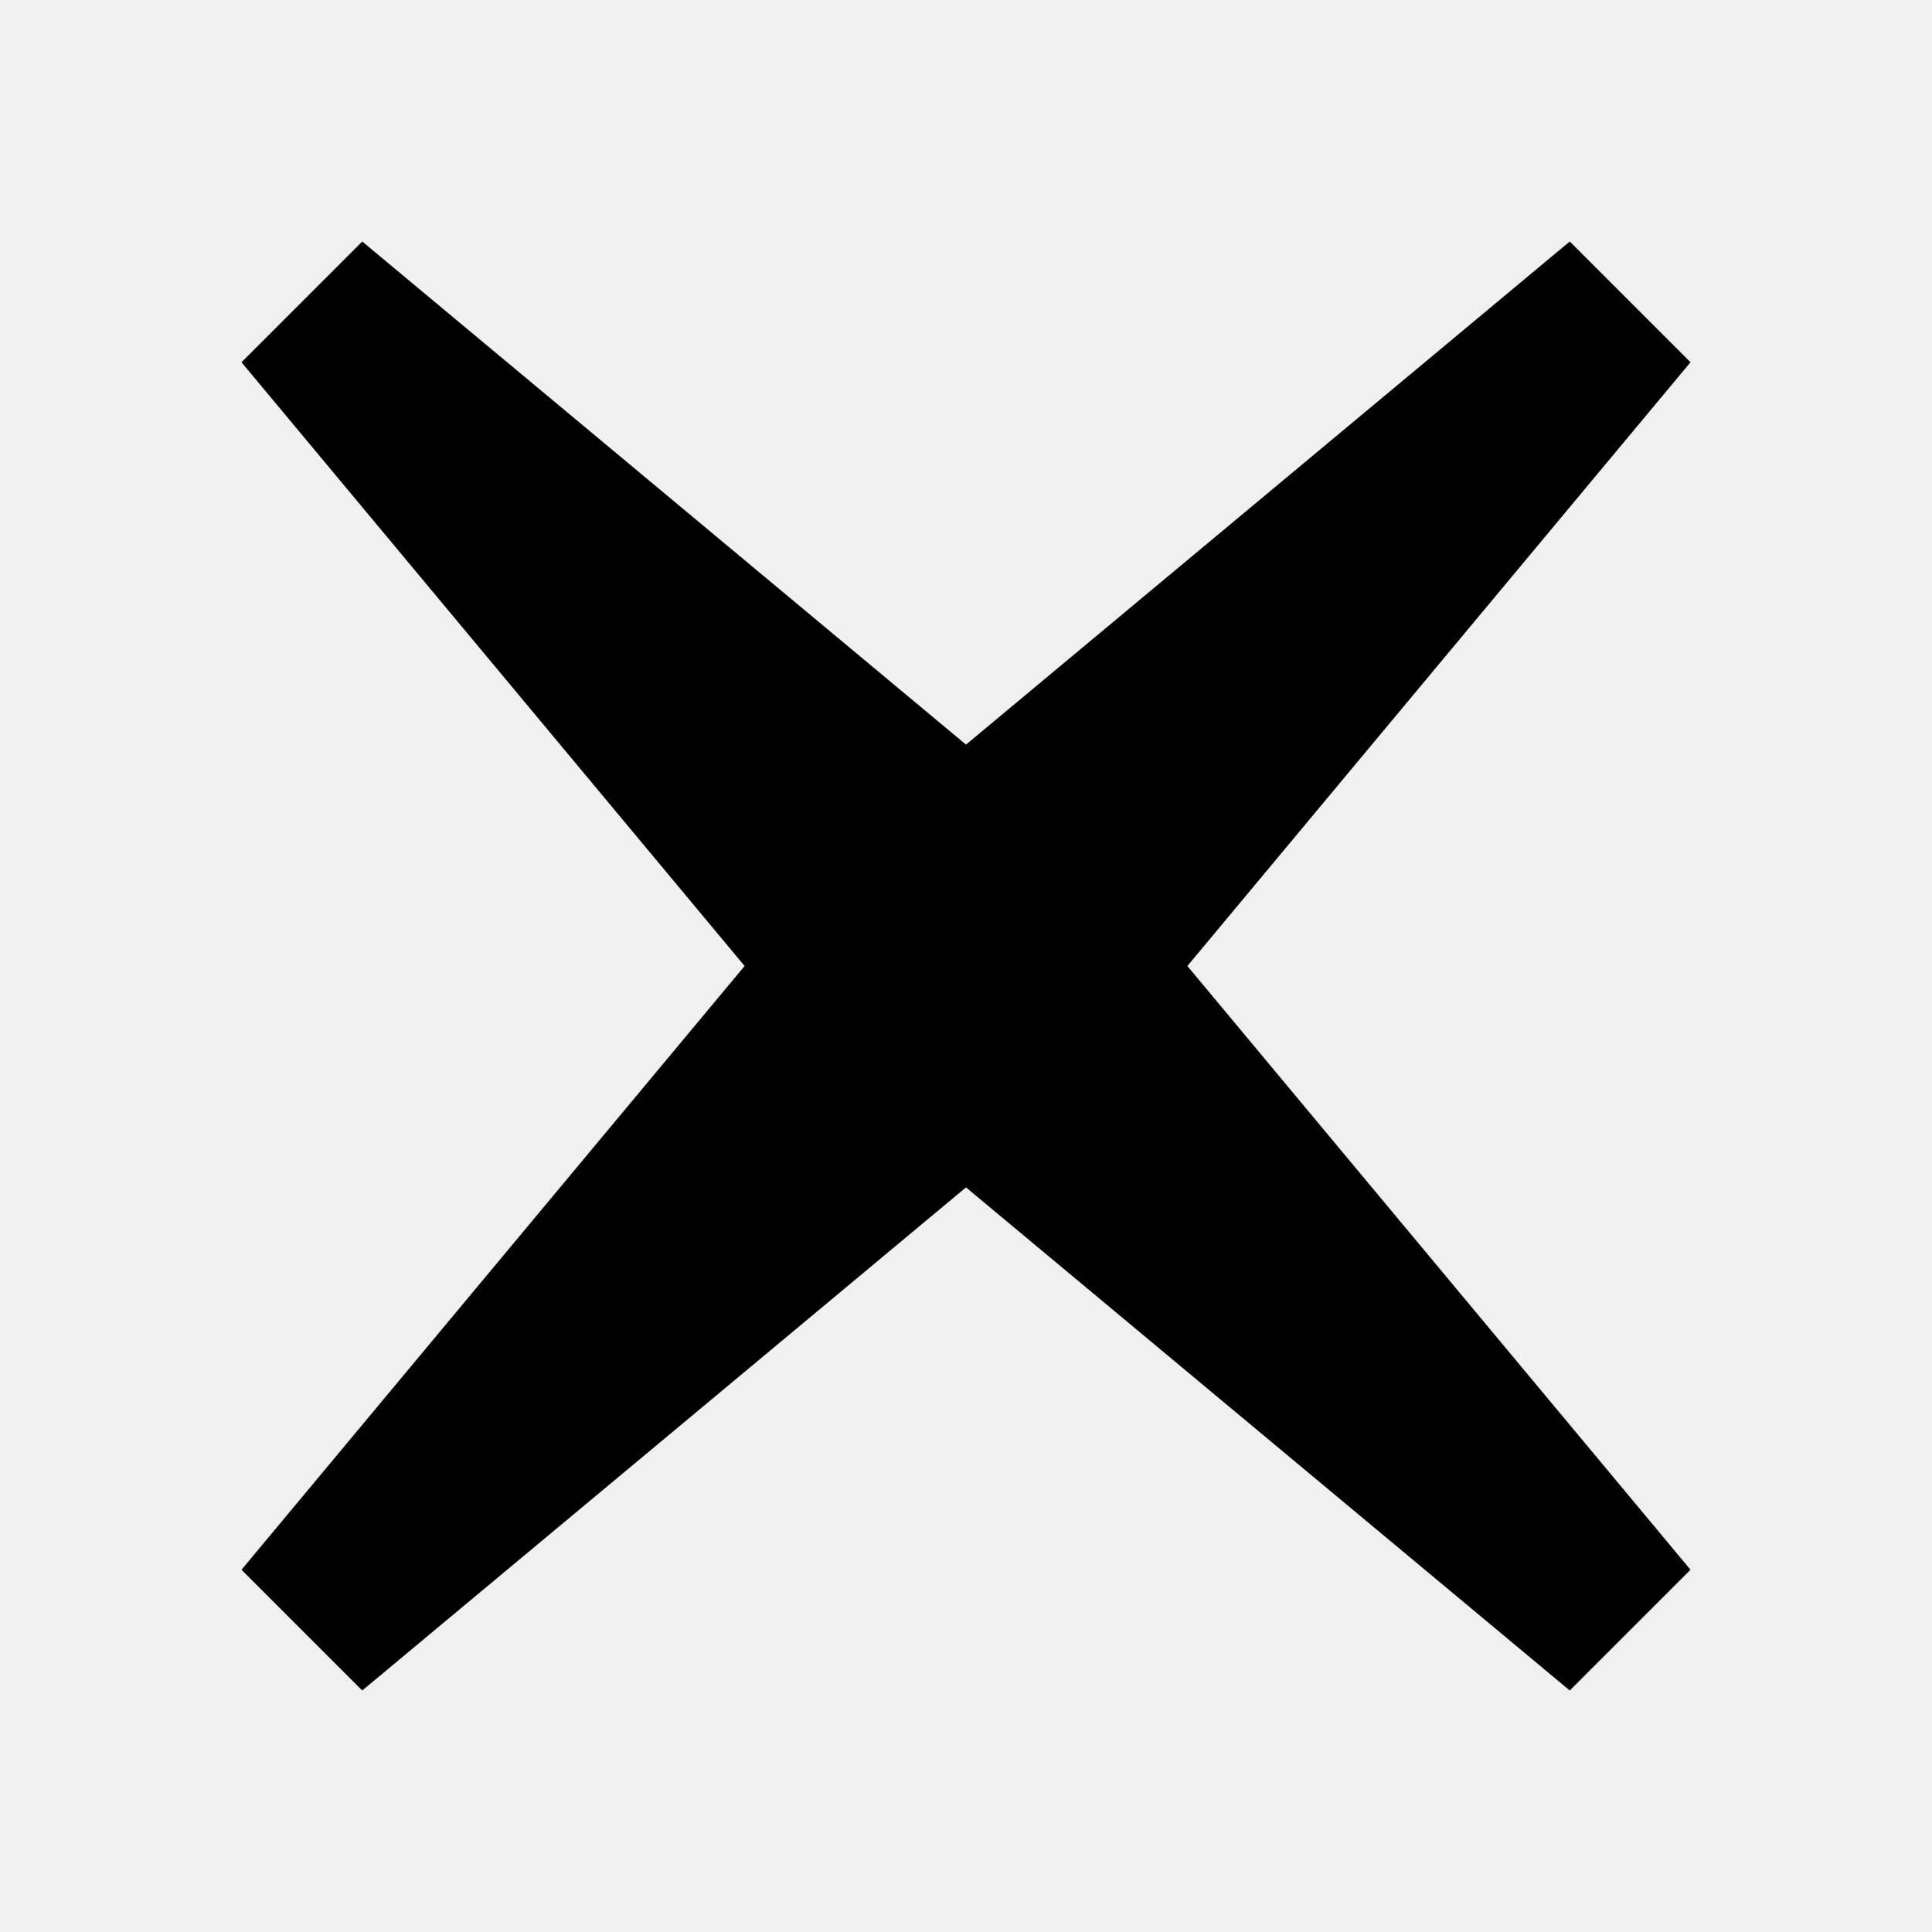
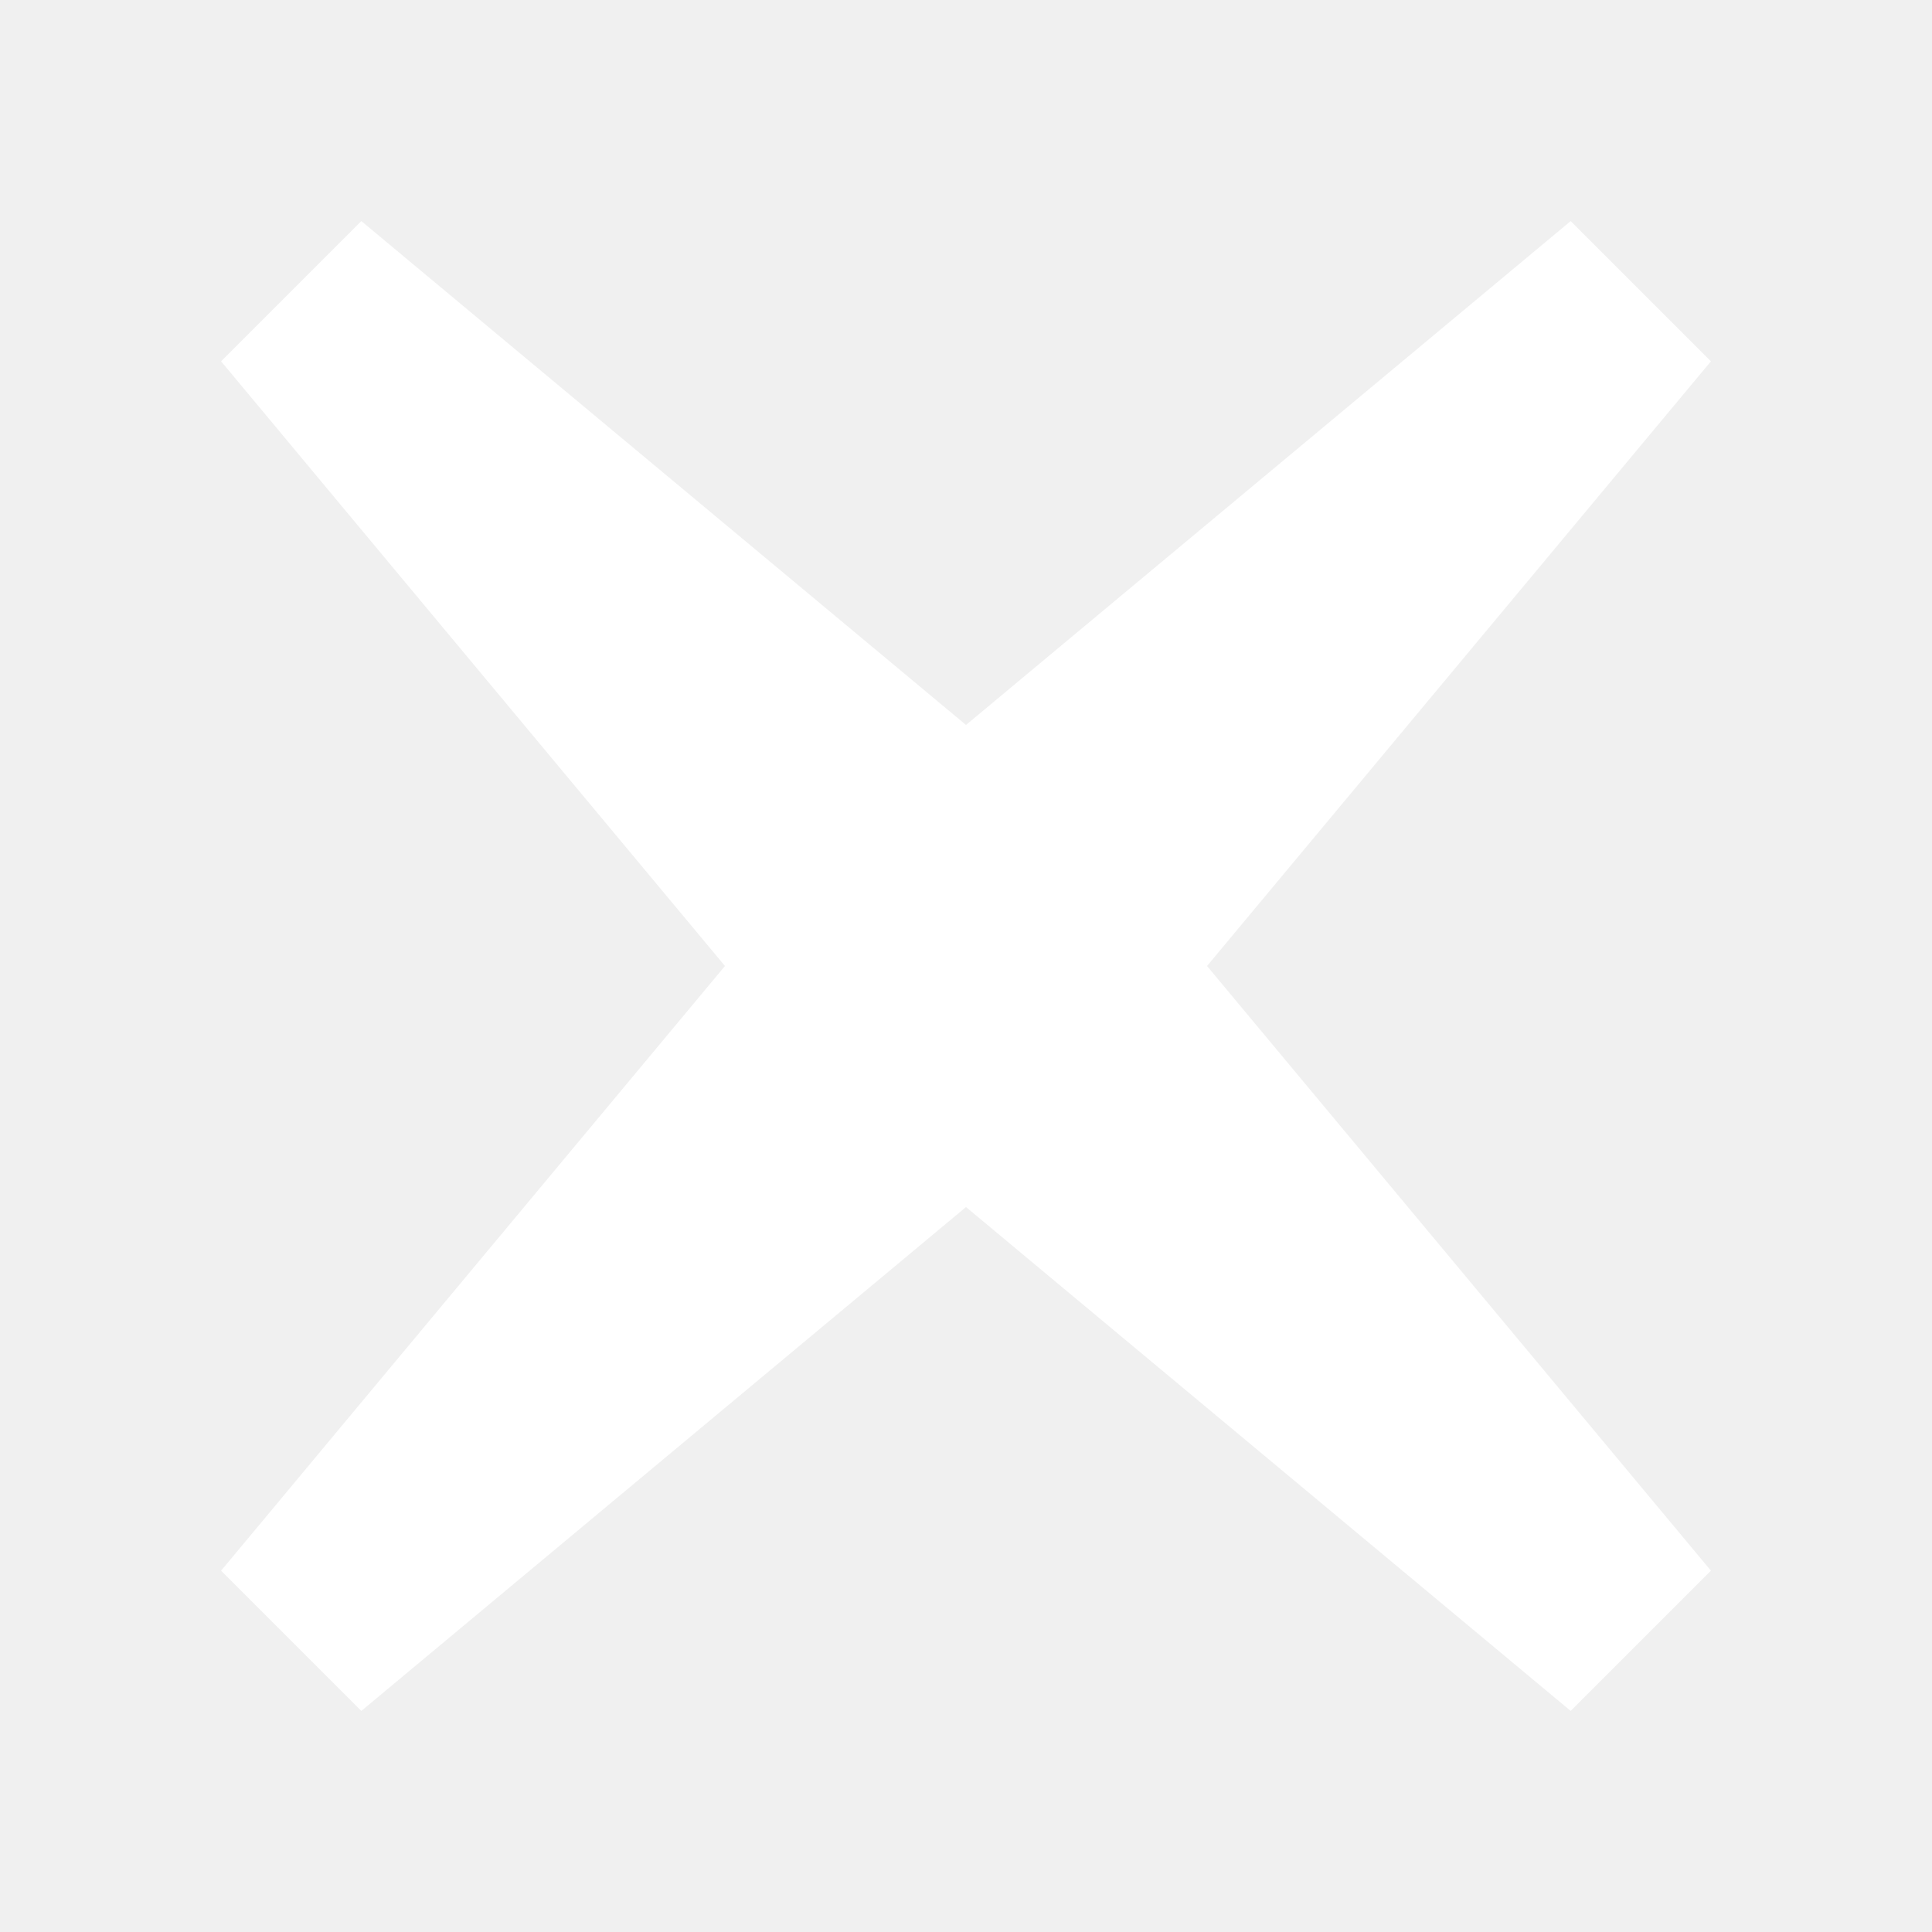
- <svg xmlns="http://www.w3.org/2000/svg" viewBox="0 0 64 64" width="64px" height="64px">
-   <path d="M 12 8 L 8 12 L 24.666 32 L 8 52 L 12 56 L 32 39.334 L 52 56 L 56 52 L 39.334 32 L 56 12 L 52 8 L 32 24.666 L 12 8 z" />
+ <svg xmlns="http://www.w3.org/2000/svg" viewBox="0 0 64 64" width="64px" height="64px" fill="#FFFFFF">
+   <path d="M 12 8 L 8 12 L 24.666 32 L 8 52 L 12 56 L 32 39.334 L 52 56 L 56 52 L 39.334 32 L 56 12 L 52 8 L 32 24.666 L 12 8 z" stroke="#FFFFFF" />
</svg>
